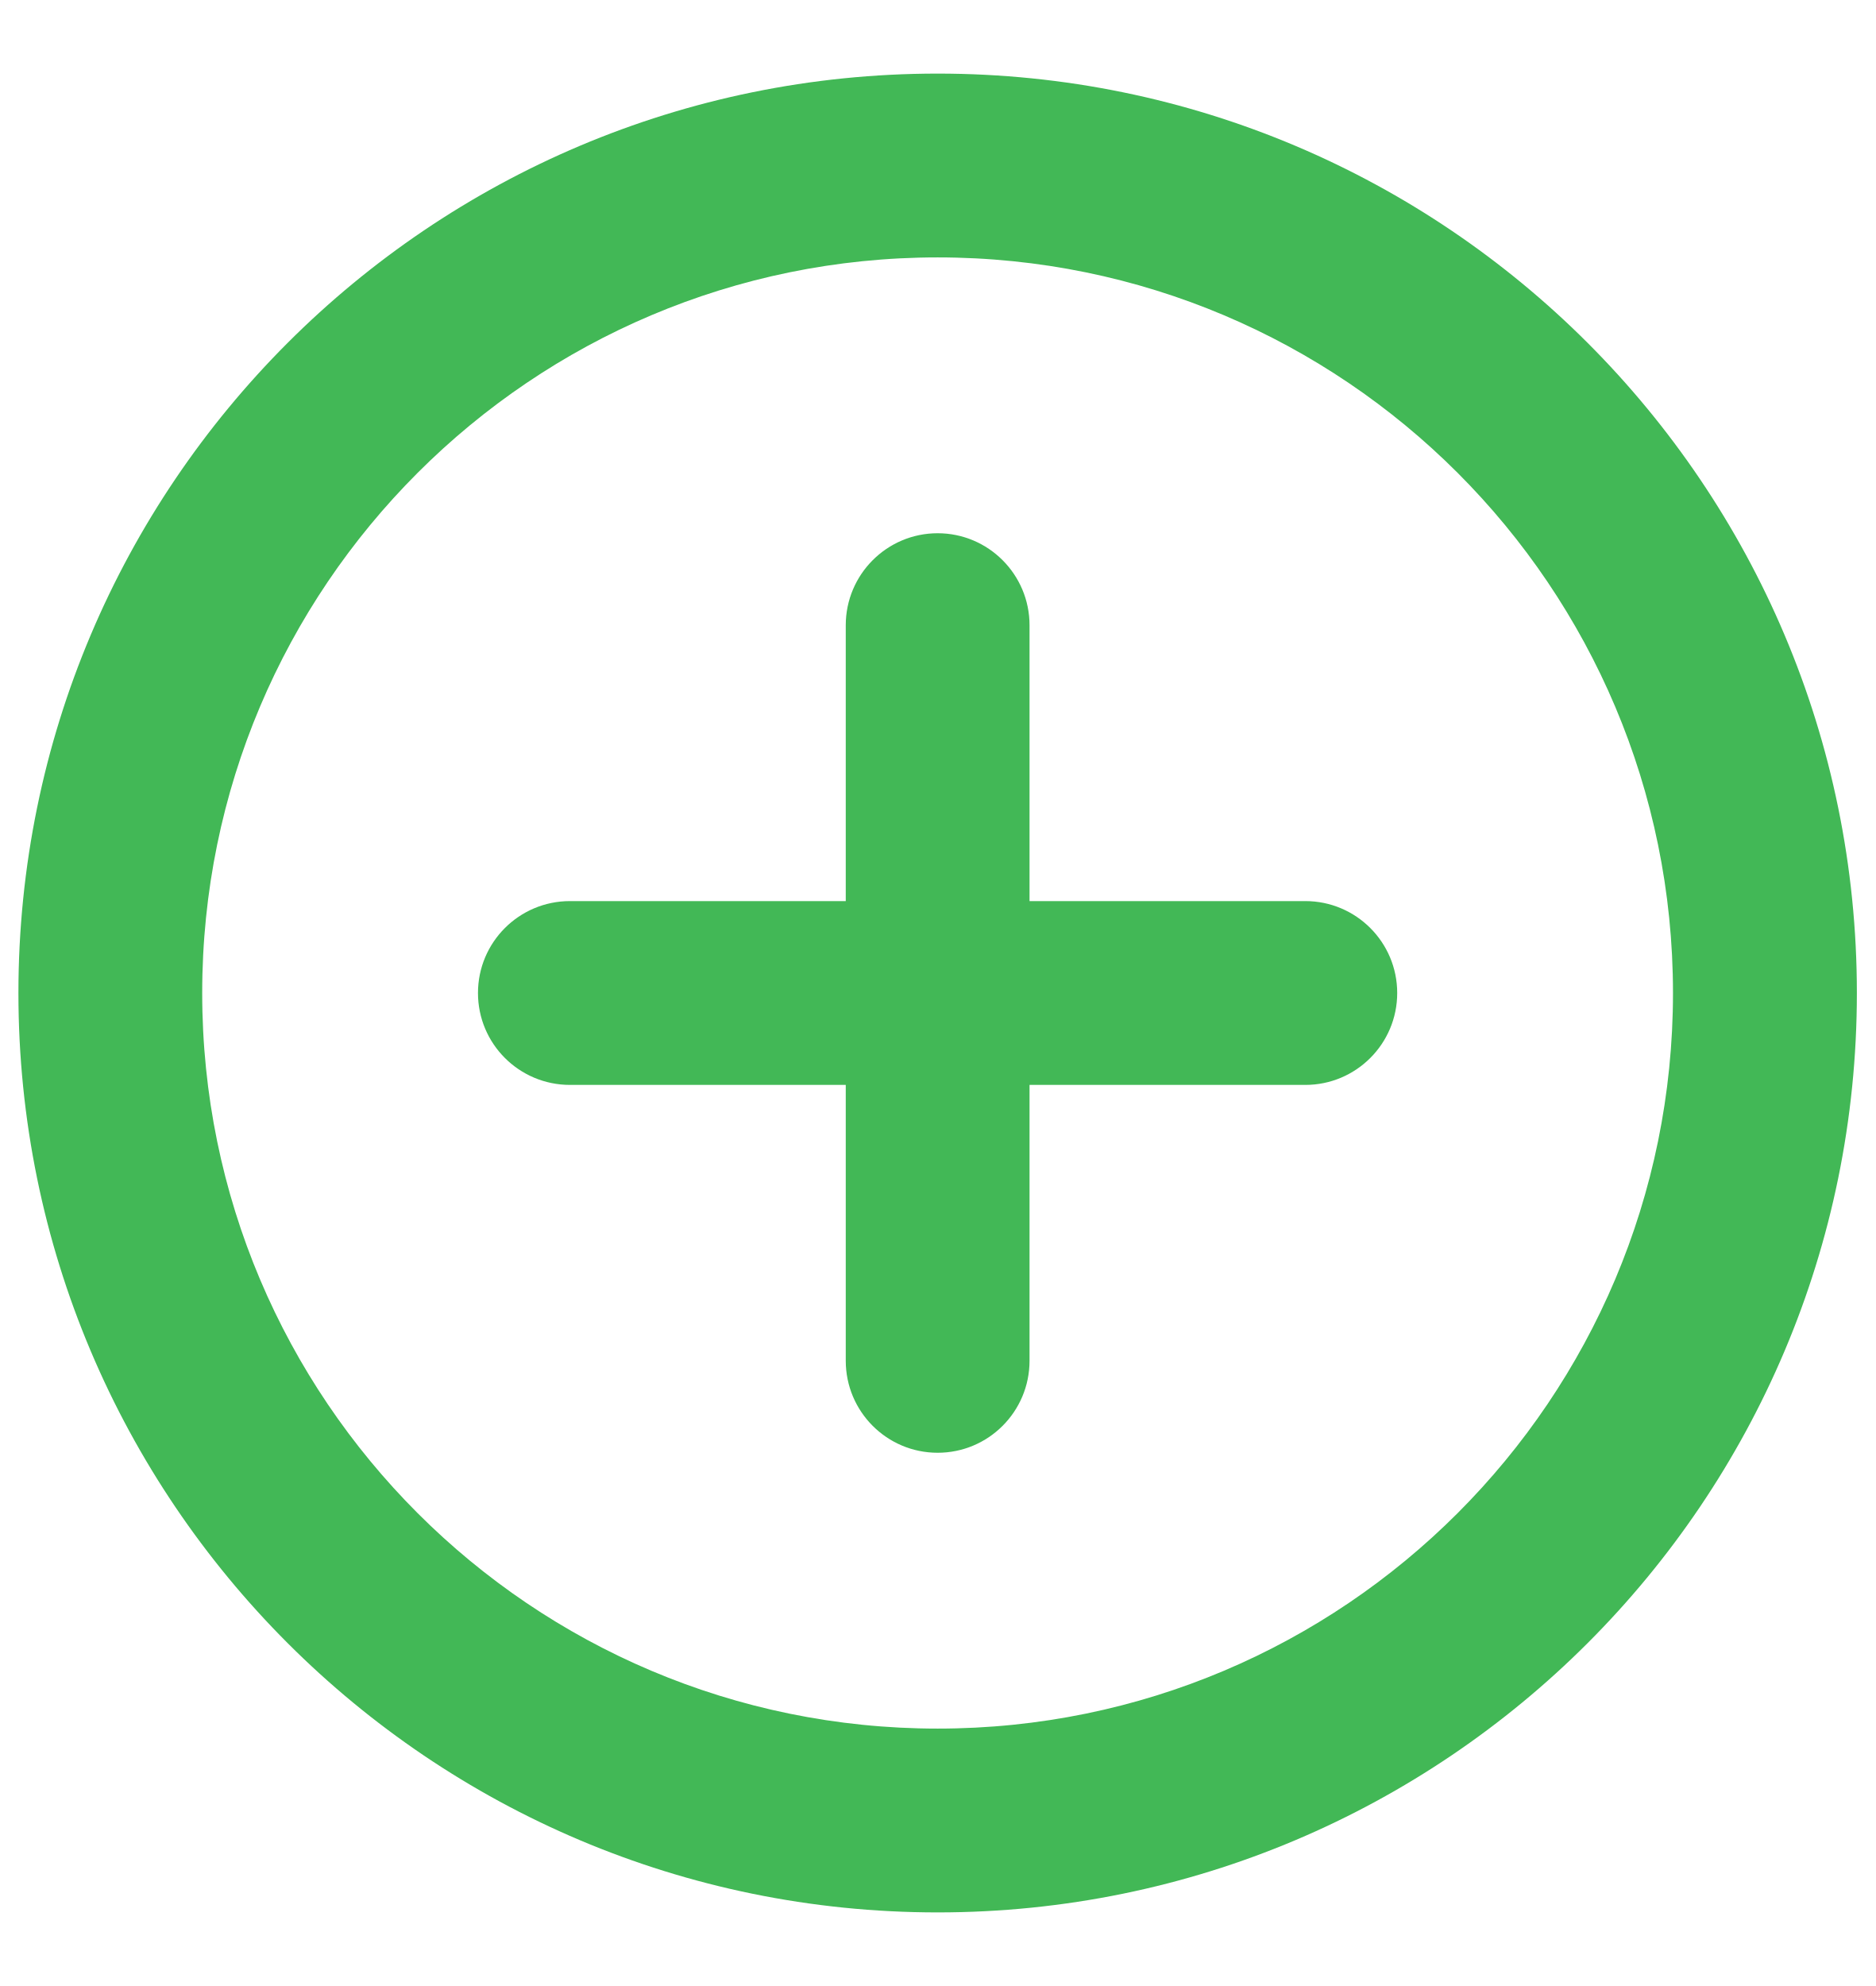
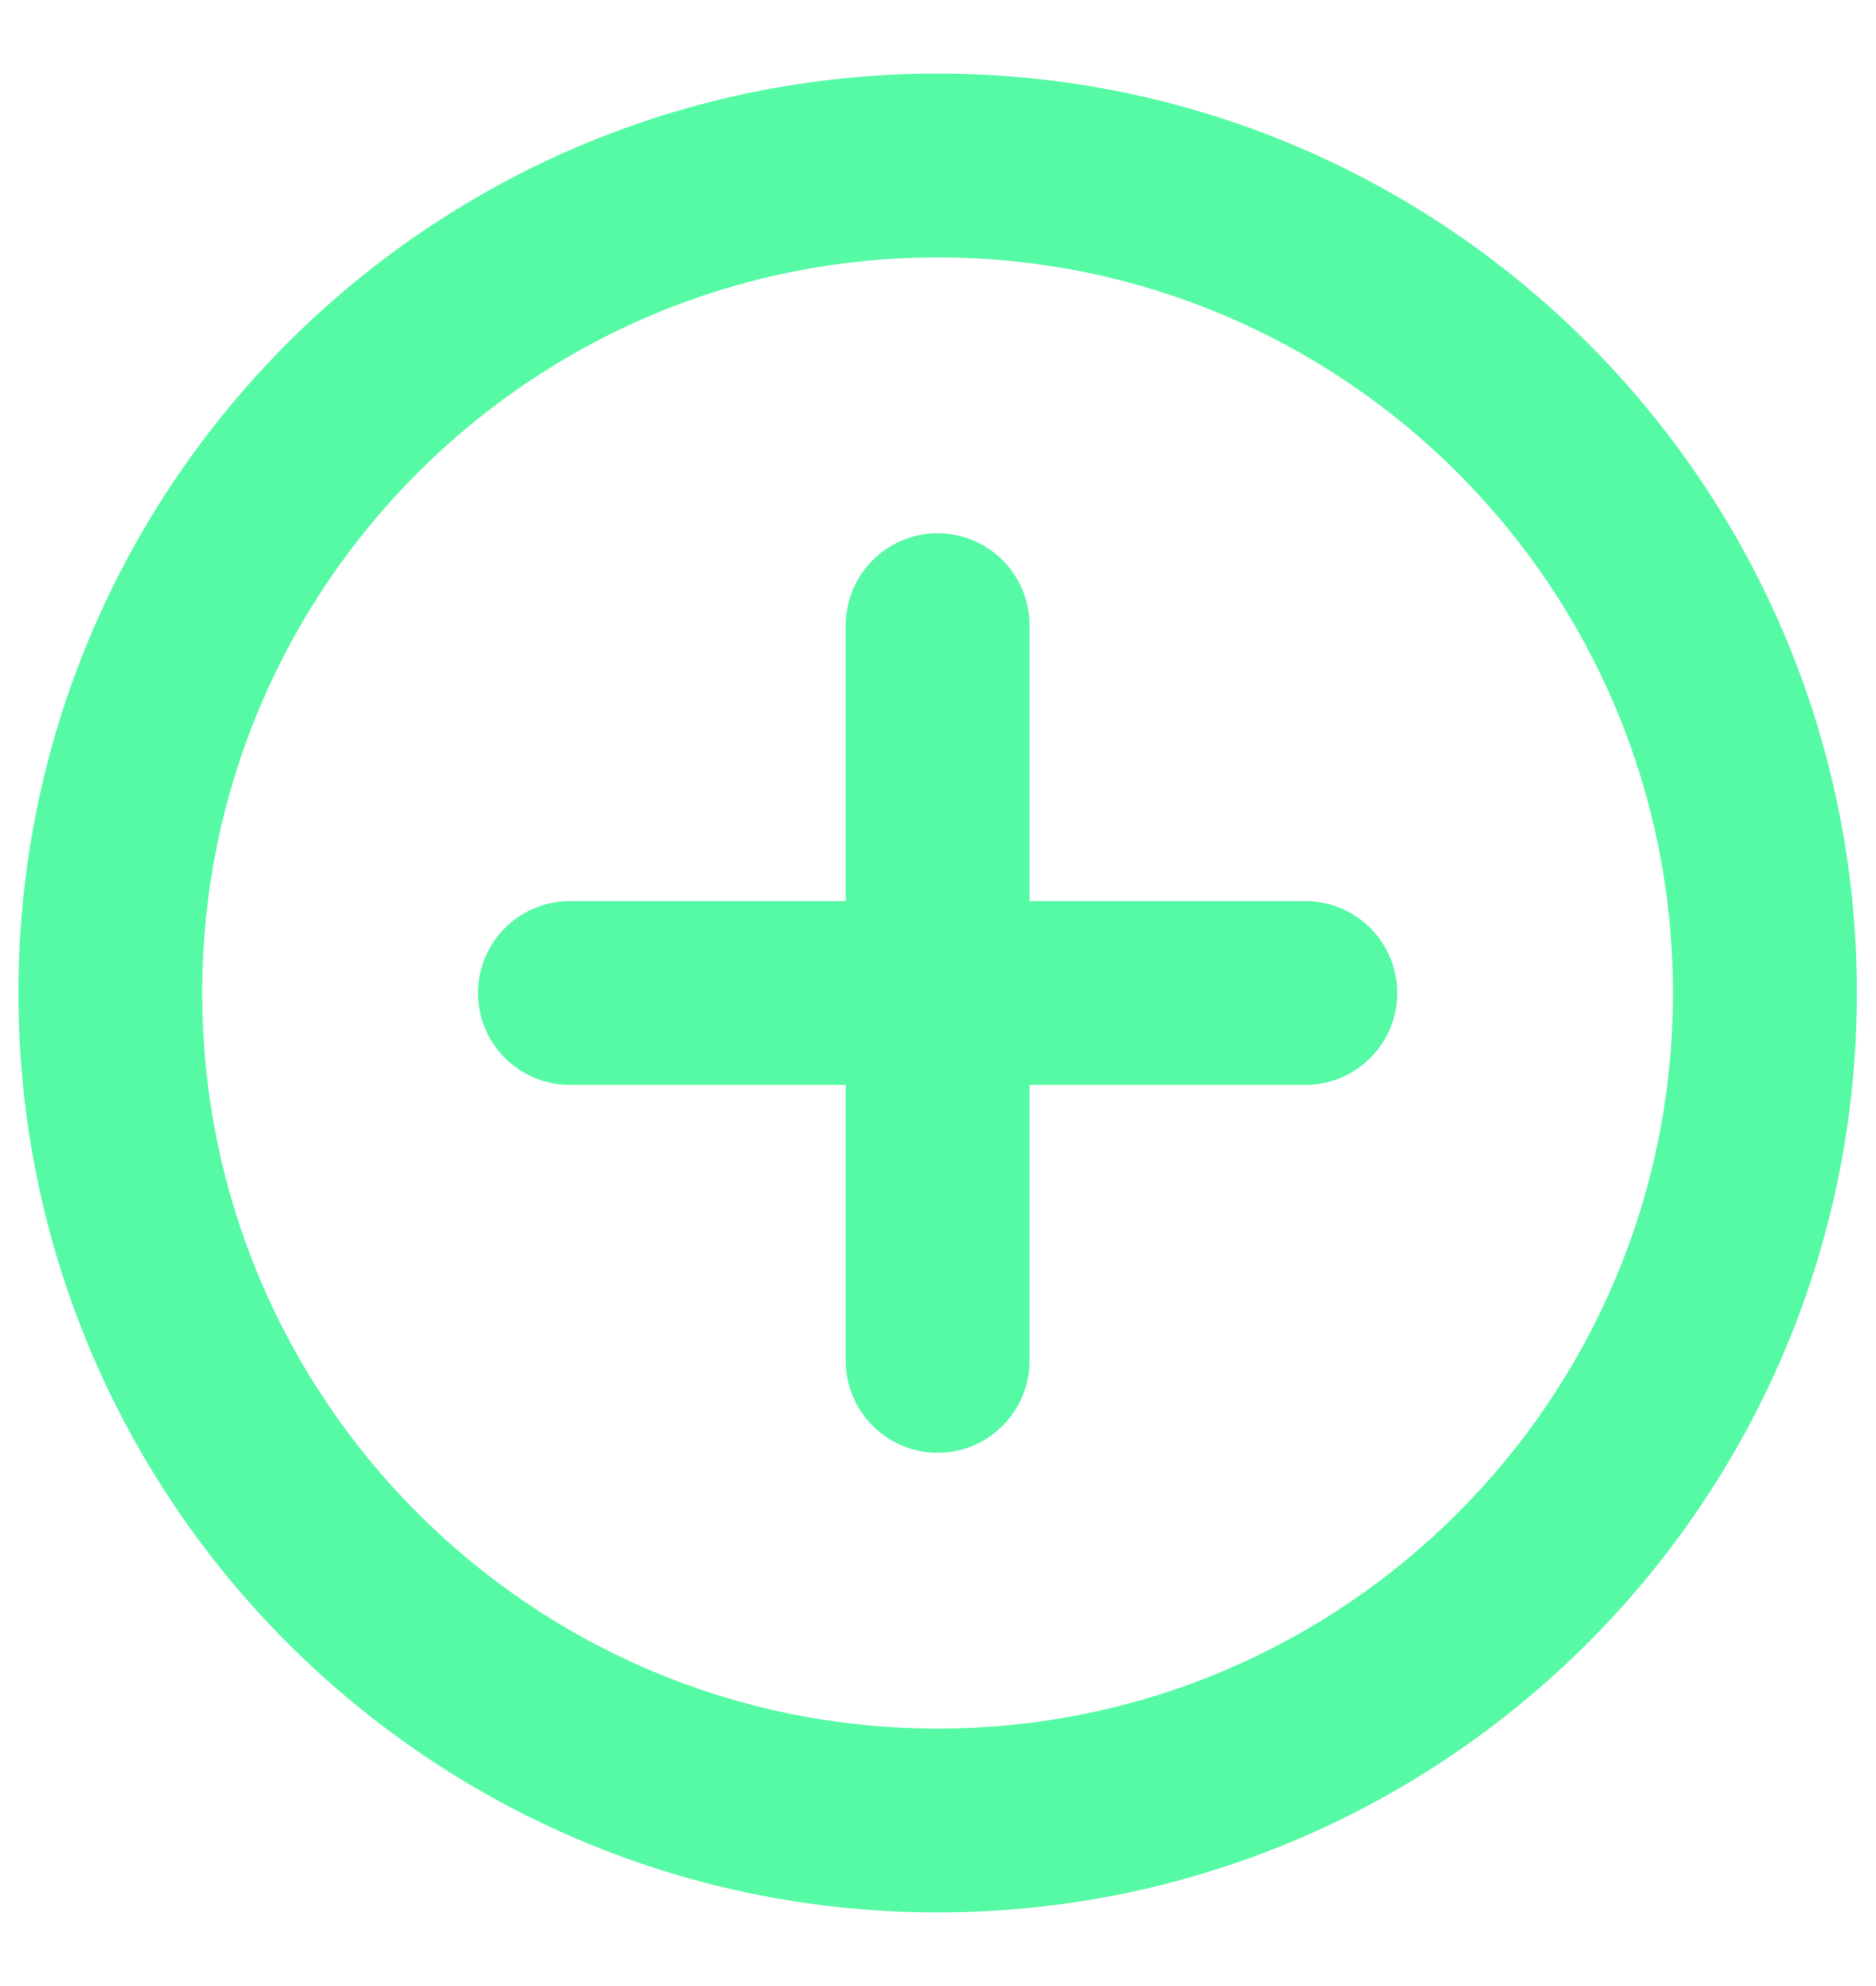
<svg xmlns="http://www.w3.org/2000/svg" width="17" height="18" viewBox="0 0 17 18" fill="none">
-   <path fill-rule="evenodd" clip-rule="evenodd" d="M1.833 9C1.833 5.318 4.818 2.333 8.5 2.333C12.182 2.333 15.166 5.318 15.166 9C15.166 12.682 12.182 15.667 8.5 15.667C4.818 15.667 1.833 12.682 1.833 9ZM8.5 0.667C3.897 0.667 0.167 4.398 0.167 9C0.167 13.602 3.897 17.333 8.5 17.333C13.102 17.333 16.833 13.602 16.833 9C16.833 4.398 13.102 0.667 8.5 0.667ZM7.667 5.667C7.667 5.207 8.04 4.833 8.5 4.833C8.96 4.833 9.333 5.207 9.333 5.667V8.167H11.833C12.293 8.167 12.666 8.54 12.666 9C12.666 9.46 12.293 9.833 11.833 9.833H9.333V12.333C9.333 12.794 8.96 13.167 8.5 13.167C8.04 13.167 7.667 12.794 7.667 12.333V9.833H5.167C4.706 9.833 4.333 9.46 4.333 9C4.333 8.54 4.706 8.167 5.167 8.167H7.667V5.667Z" fill="#42B856" />
+   <path fill-rule="evenodd" clip-rule="evenodd" d="M1.833 9C1.833 5.318 4.818 2.333 8.5 2.333C12.182 2.333 15.166 5.318 15.166 9C15.166 12.682 12.182 15.667 8.5 15.667C4.818 15.667 1.833 12.682 1.833 9ZM8.5 0.667C3.897 0.667 0.167 4.398 0.167 9C0.167 13.602 3.897 17.333 8.5 17.333C13.102 17.333 16.833 13.602 16.833 9C16.833 4.398 13.102 0.667 8.5 0.667ZM7.667 5.667C7.667 5.207 8.04 4.833 8.5 4.833C8.96 4.833 9.333 5.207 9.333 5.667V8.167H11.833C12.293 8.167 12.666 8.54 12.666 9C12.666 9.46 12.293 9.833 11.833 9.833H9.333V12.333C9.333 12.794 8.96 13.167 8.5 13.167C8.04 13.167 7.667 12.794 7.667 12.333V9.833H5.167C4.706 9.833 4.333 9.46 4.333 9C4.333 8.54 4.706 8.167 5.167 8.167H7.667V5.667Z" fill="#56FAA5" />
</svg>
